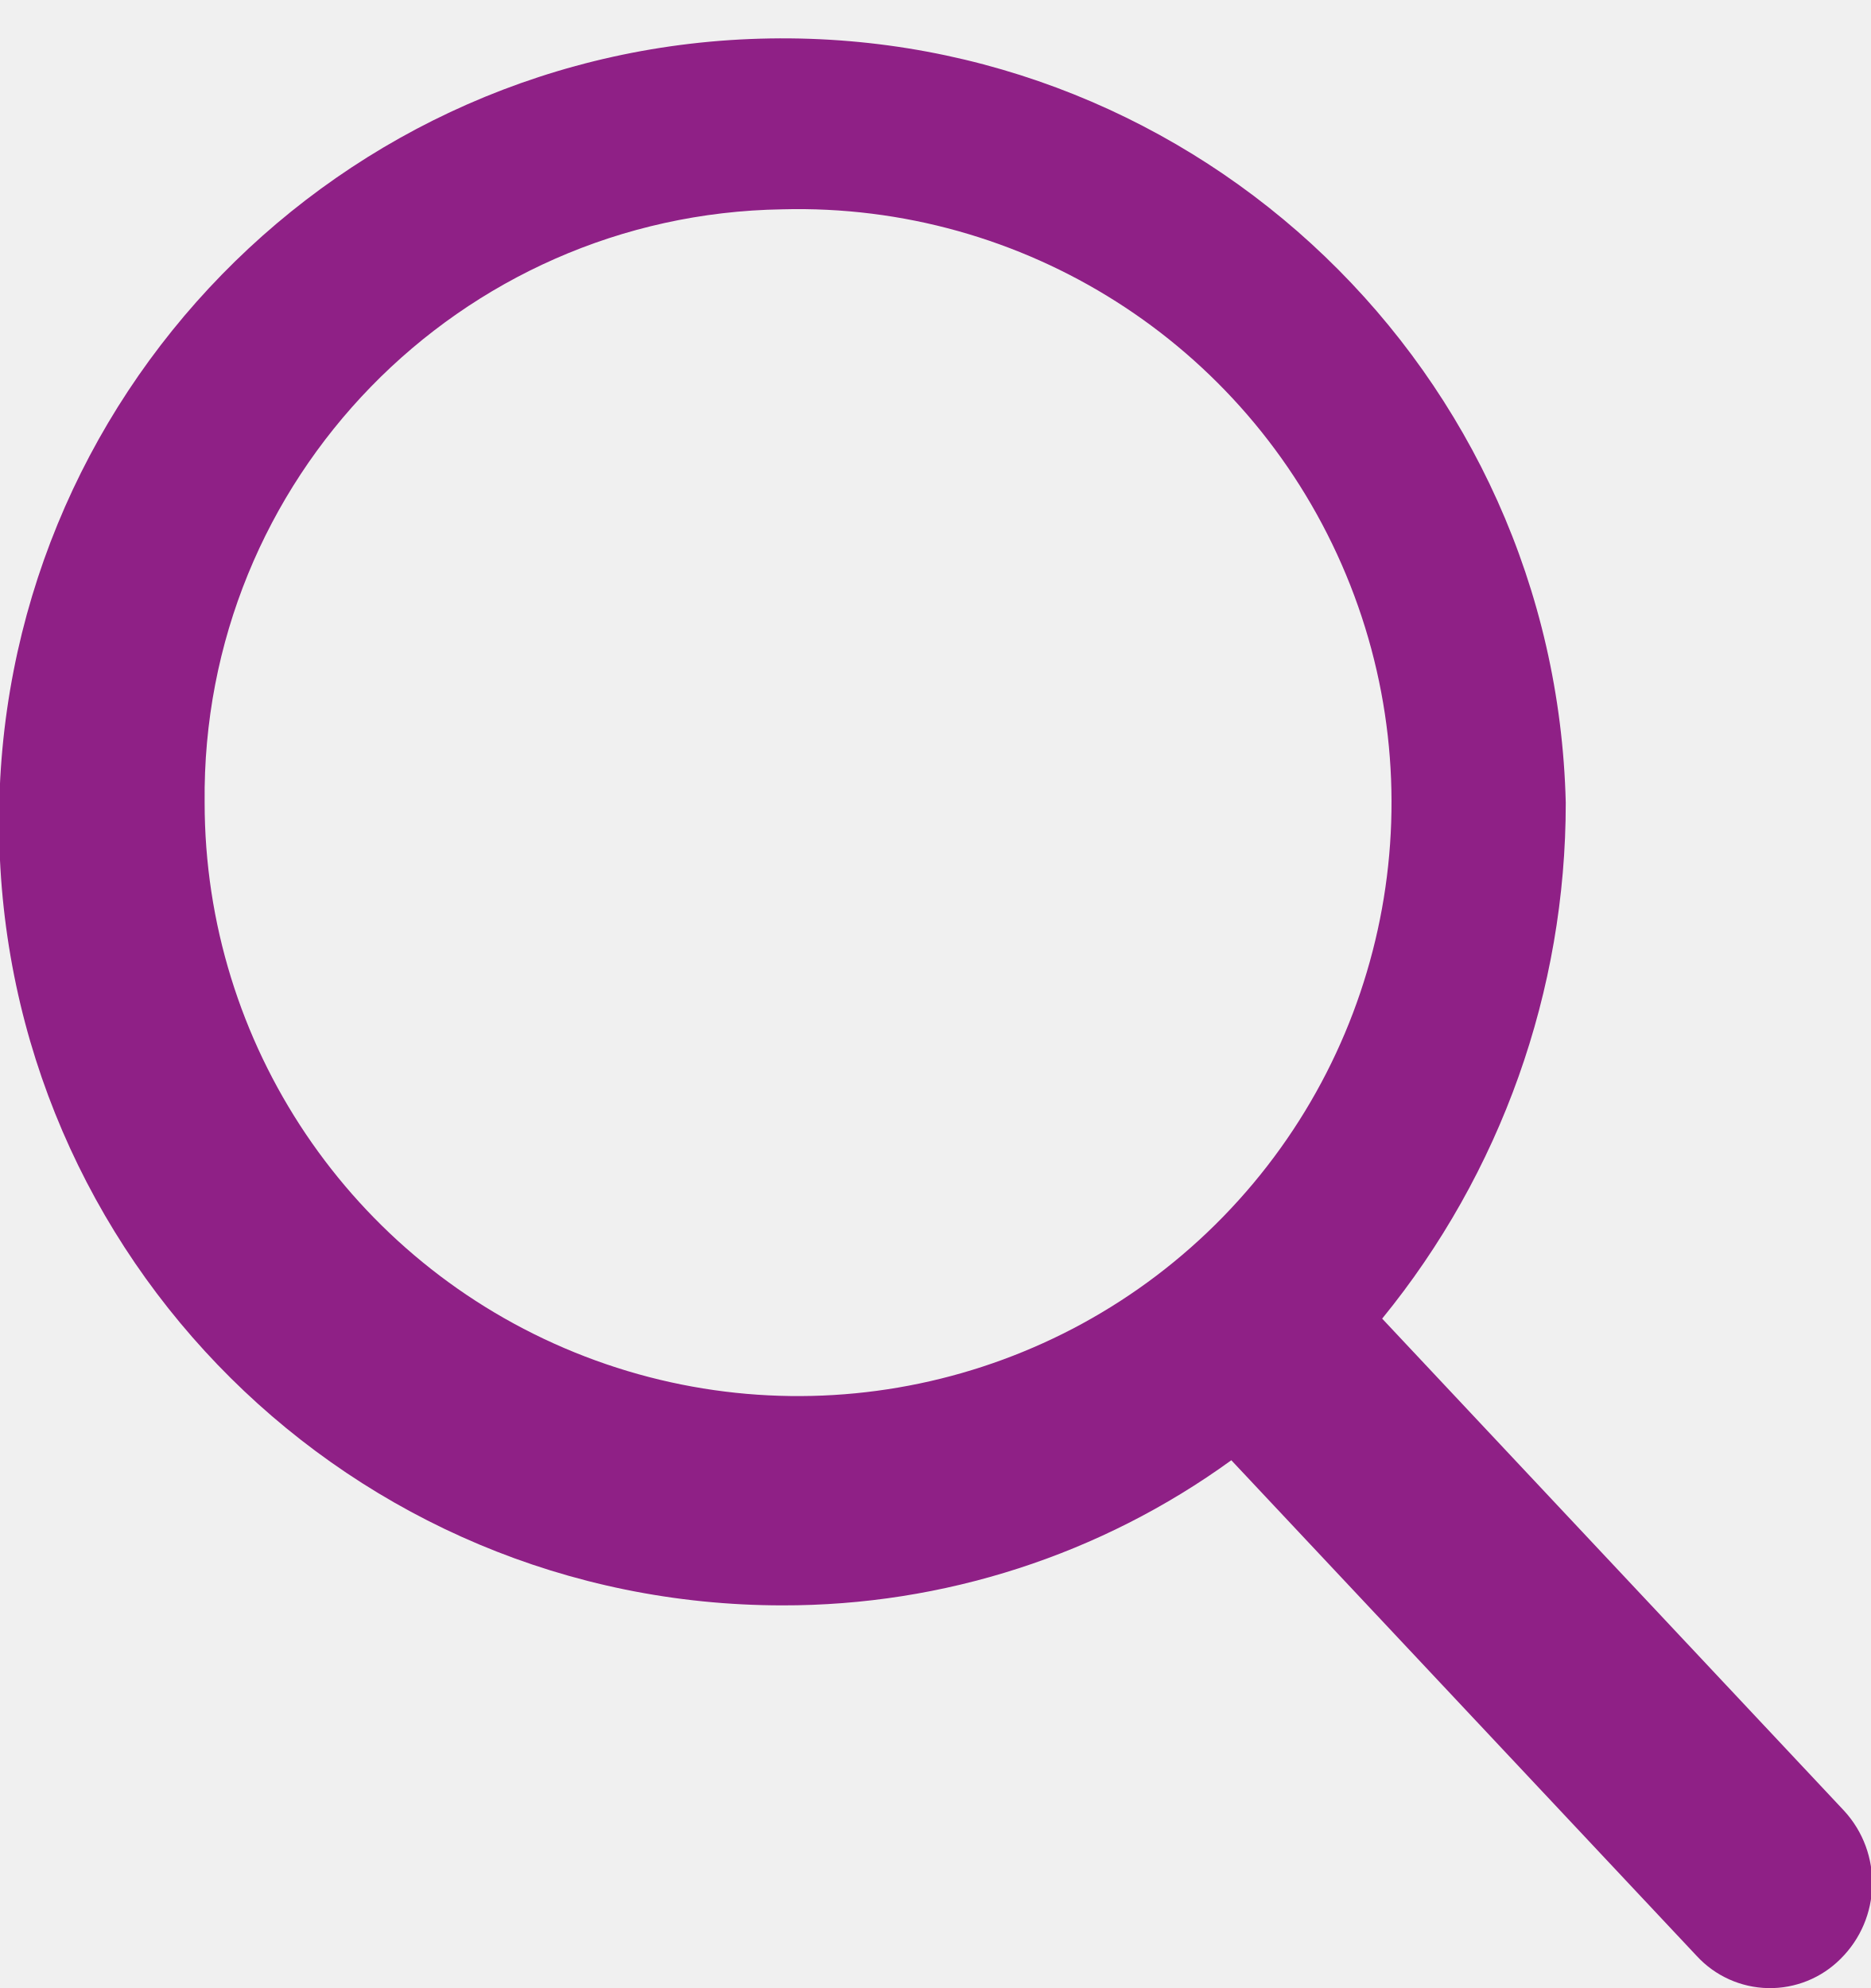
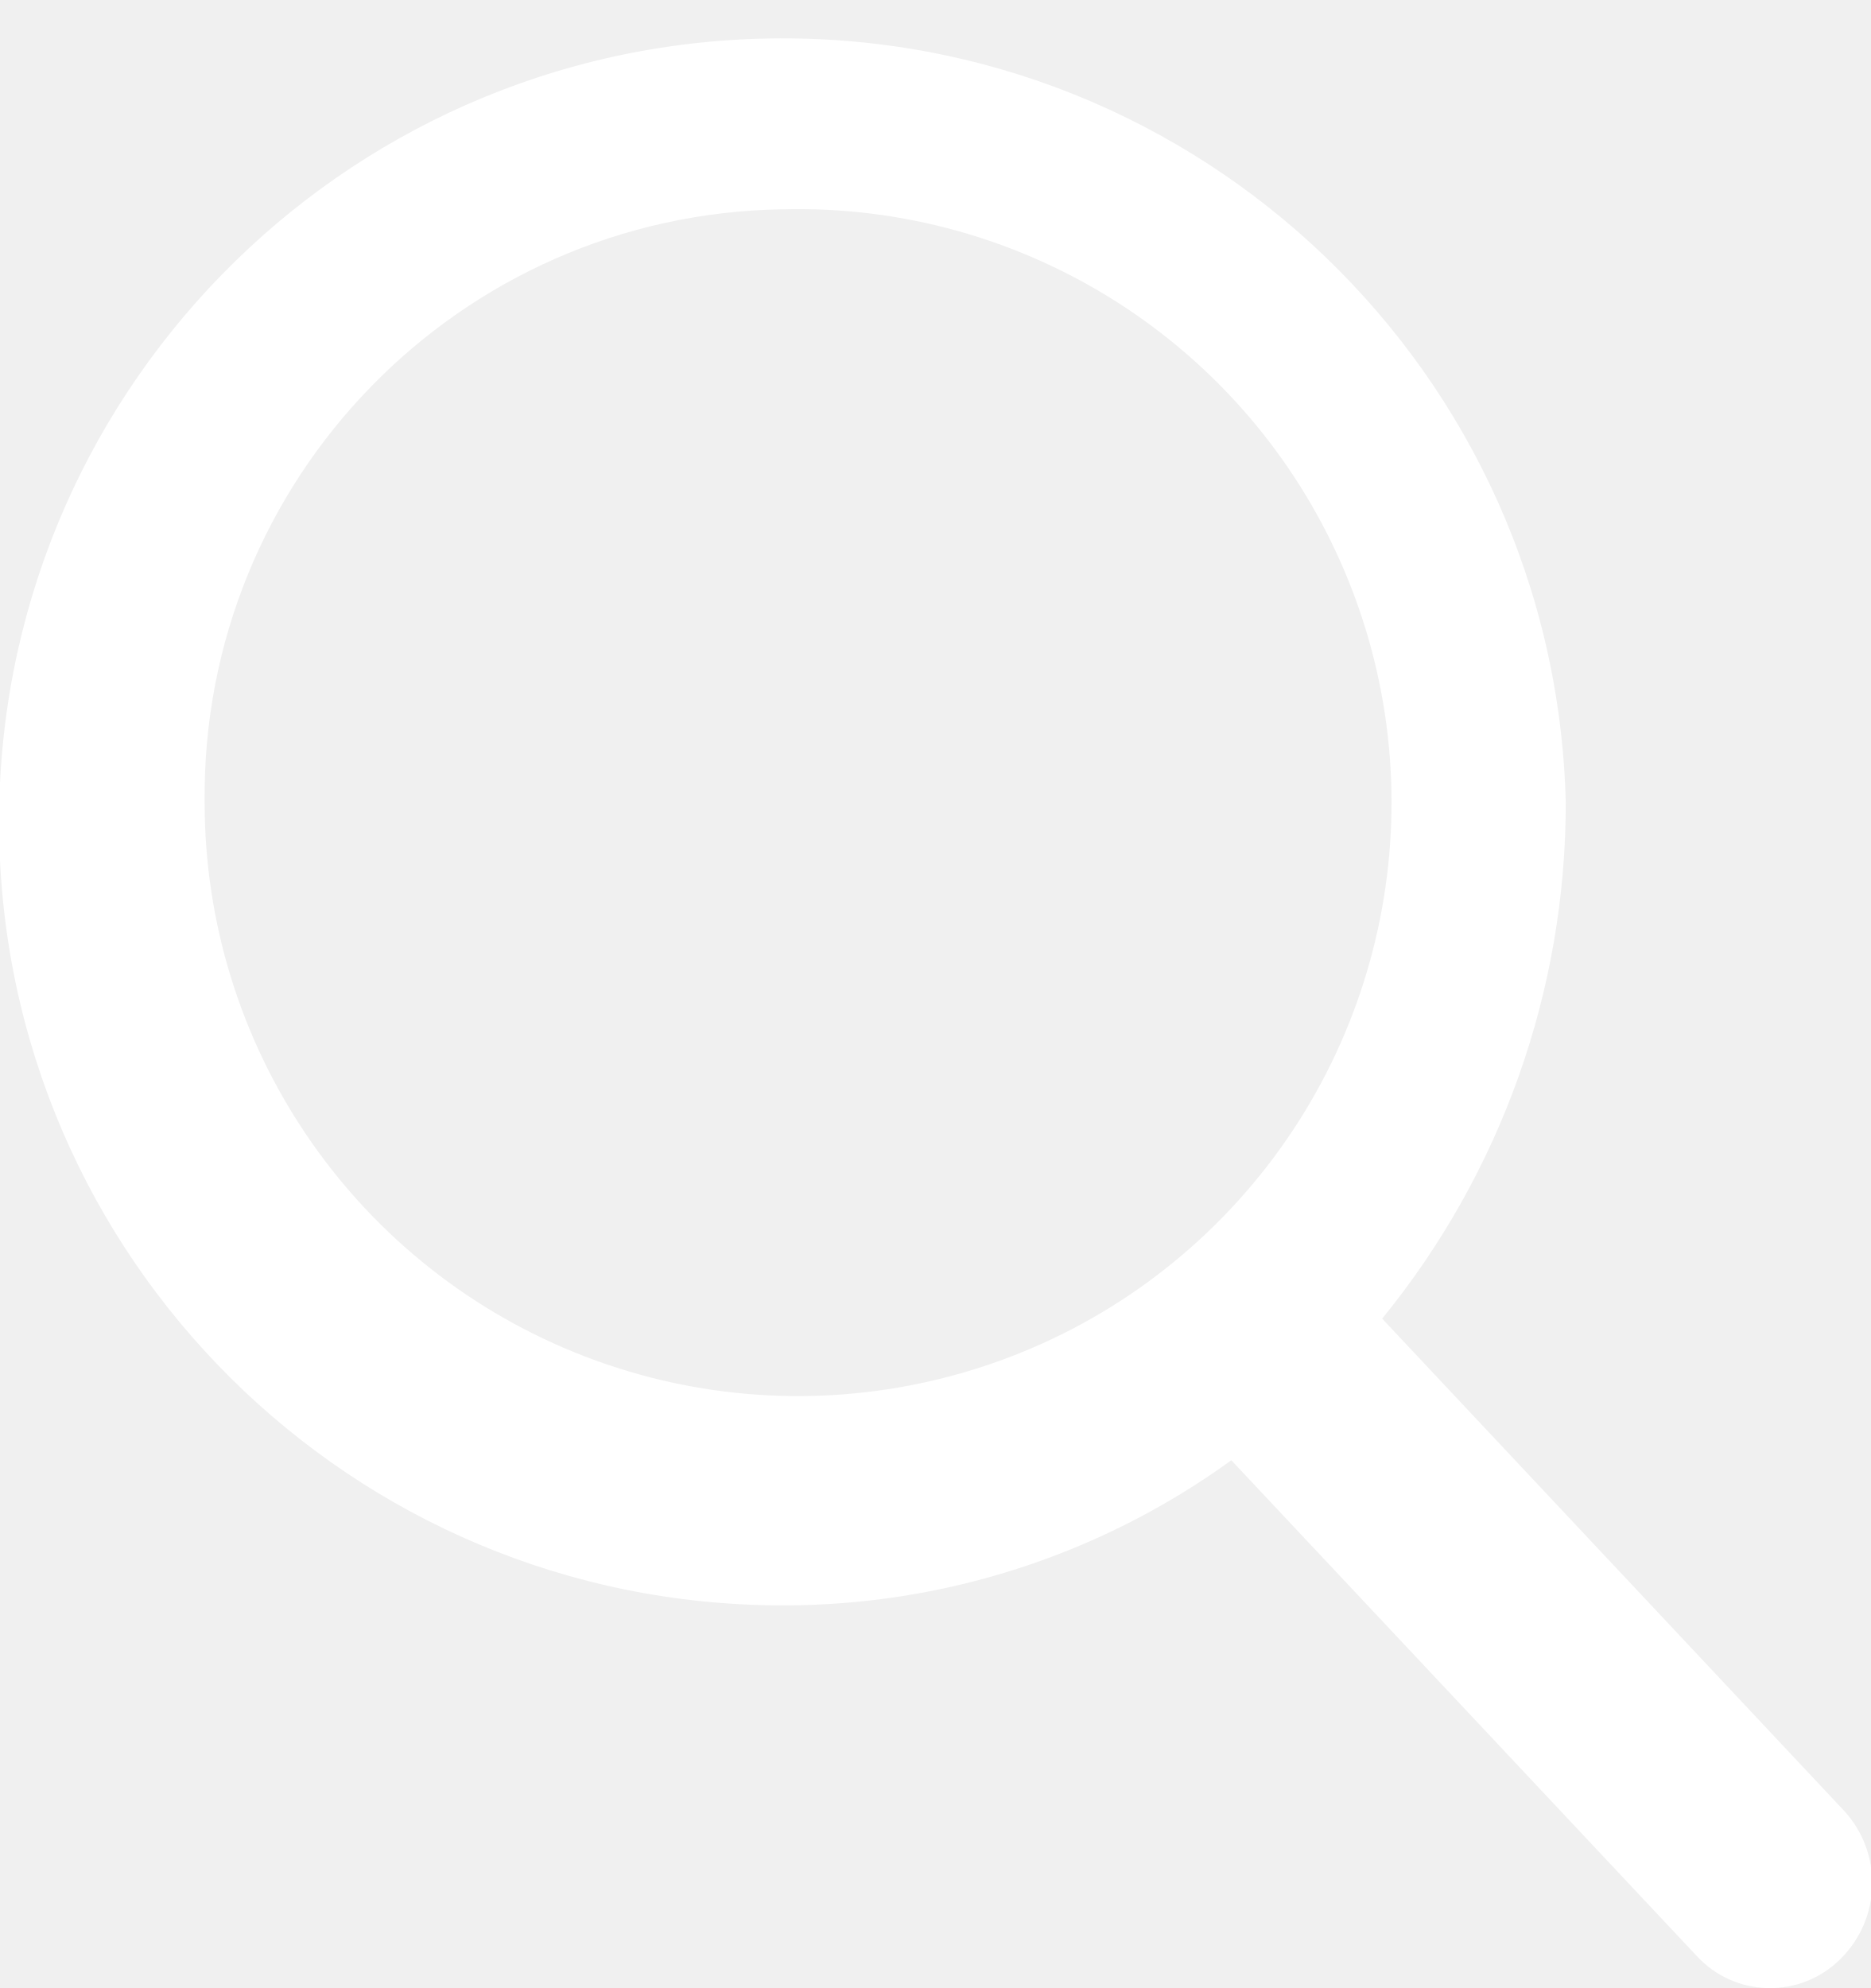
<svg xmlns="http://www.w3.org/2000/svg" width="16" height="17" viewBox="0 0 16 17">
  <defs>
    <style>
      .cls-1 {
-         fill: #8f2086;
+         fill: #fff;
        fill-rule: evenodd;
      }
    </style>
  </defs>
  <path id="Forma_1" data-name="Forma 1" class="cls-1" d="M1645.77,107.484l-3.95-4.208a6.972,6.972,0,0,0,1.57-4.412,6.7,6.7,0,1,0-6.7,6.864,6.52,6.52,0,0,0,3.84-1.241l3.98,4.239a0.852,0.852,0,0,0,1.23.025A0.913,0.913,0,0,0,1645.77,107.484Zm-9.08-13.694a5.075,5.075,0,1,1-4.94,5.073A5.018,5.018,0,0,1,1636.69,93.79Z" transform="translate(-1630 -92)" />
</svg>
